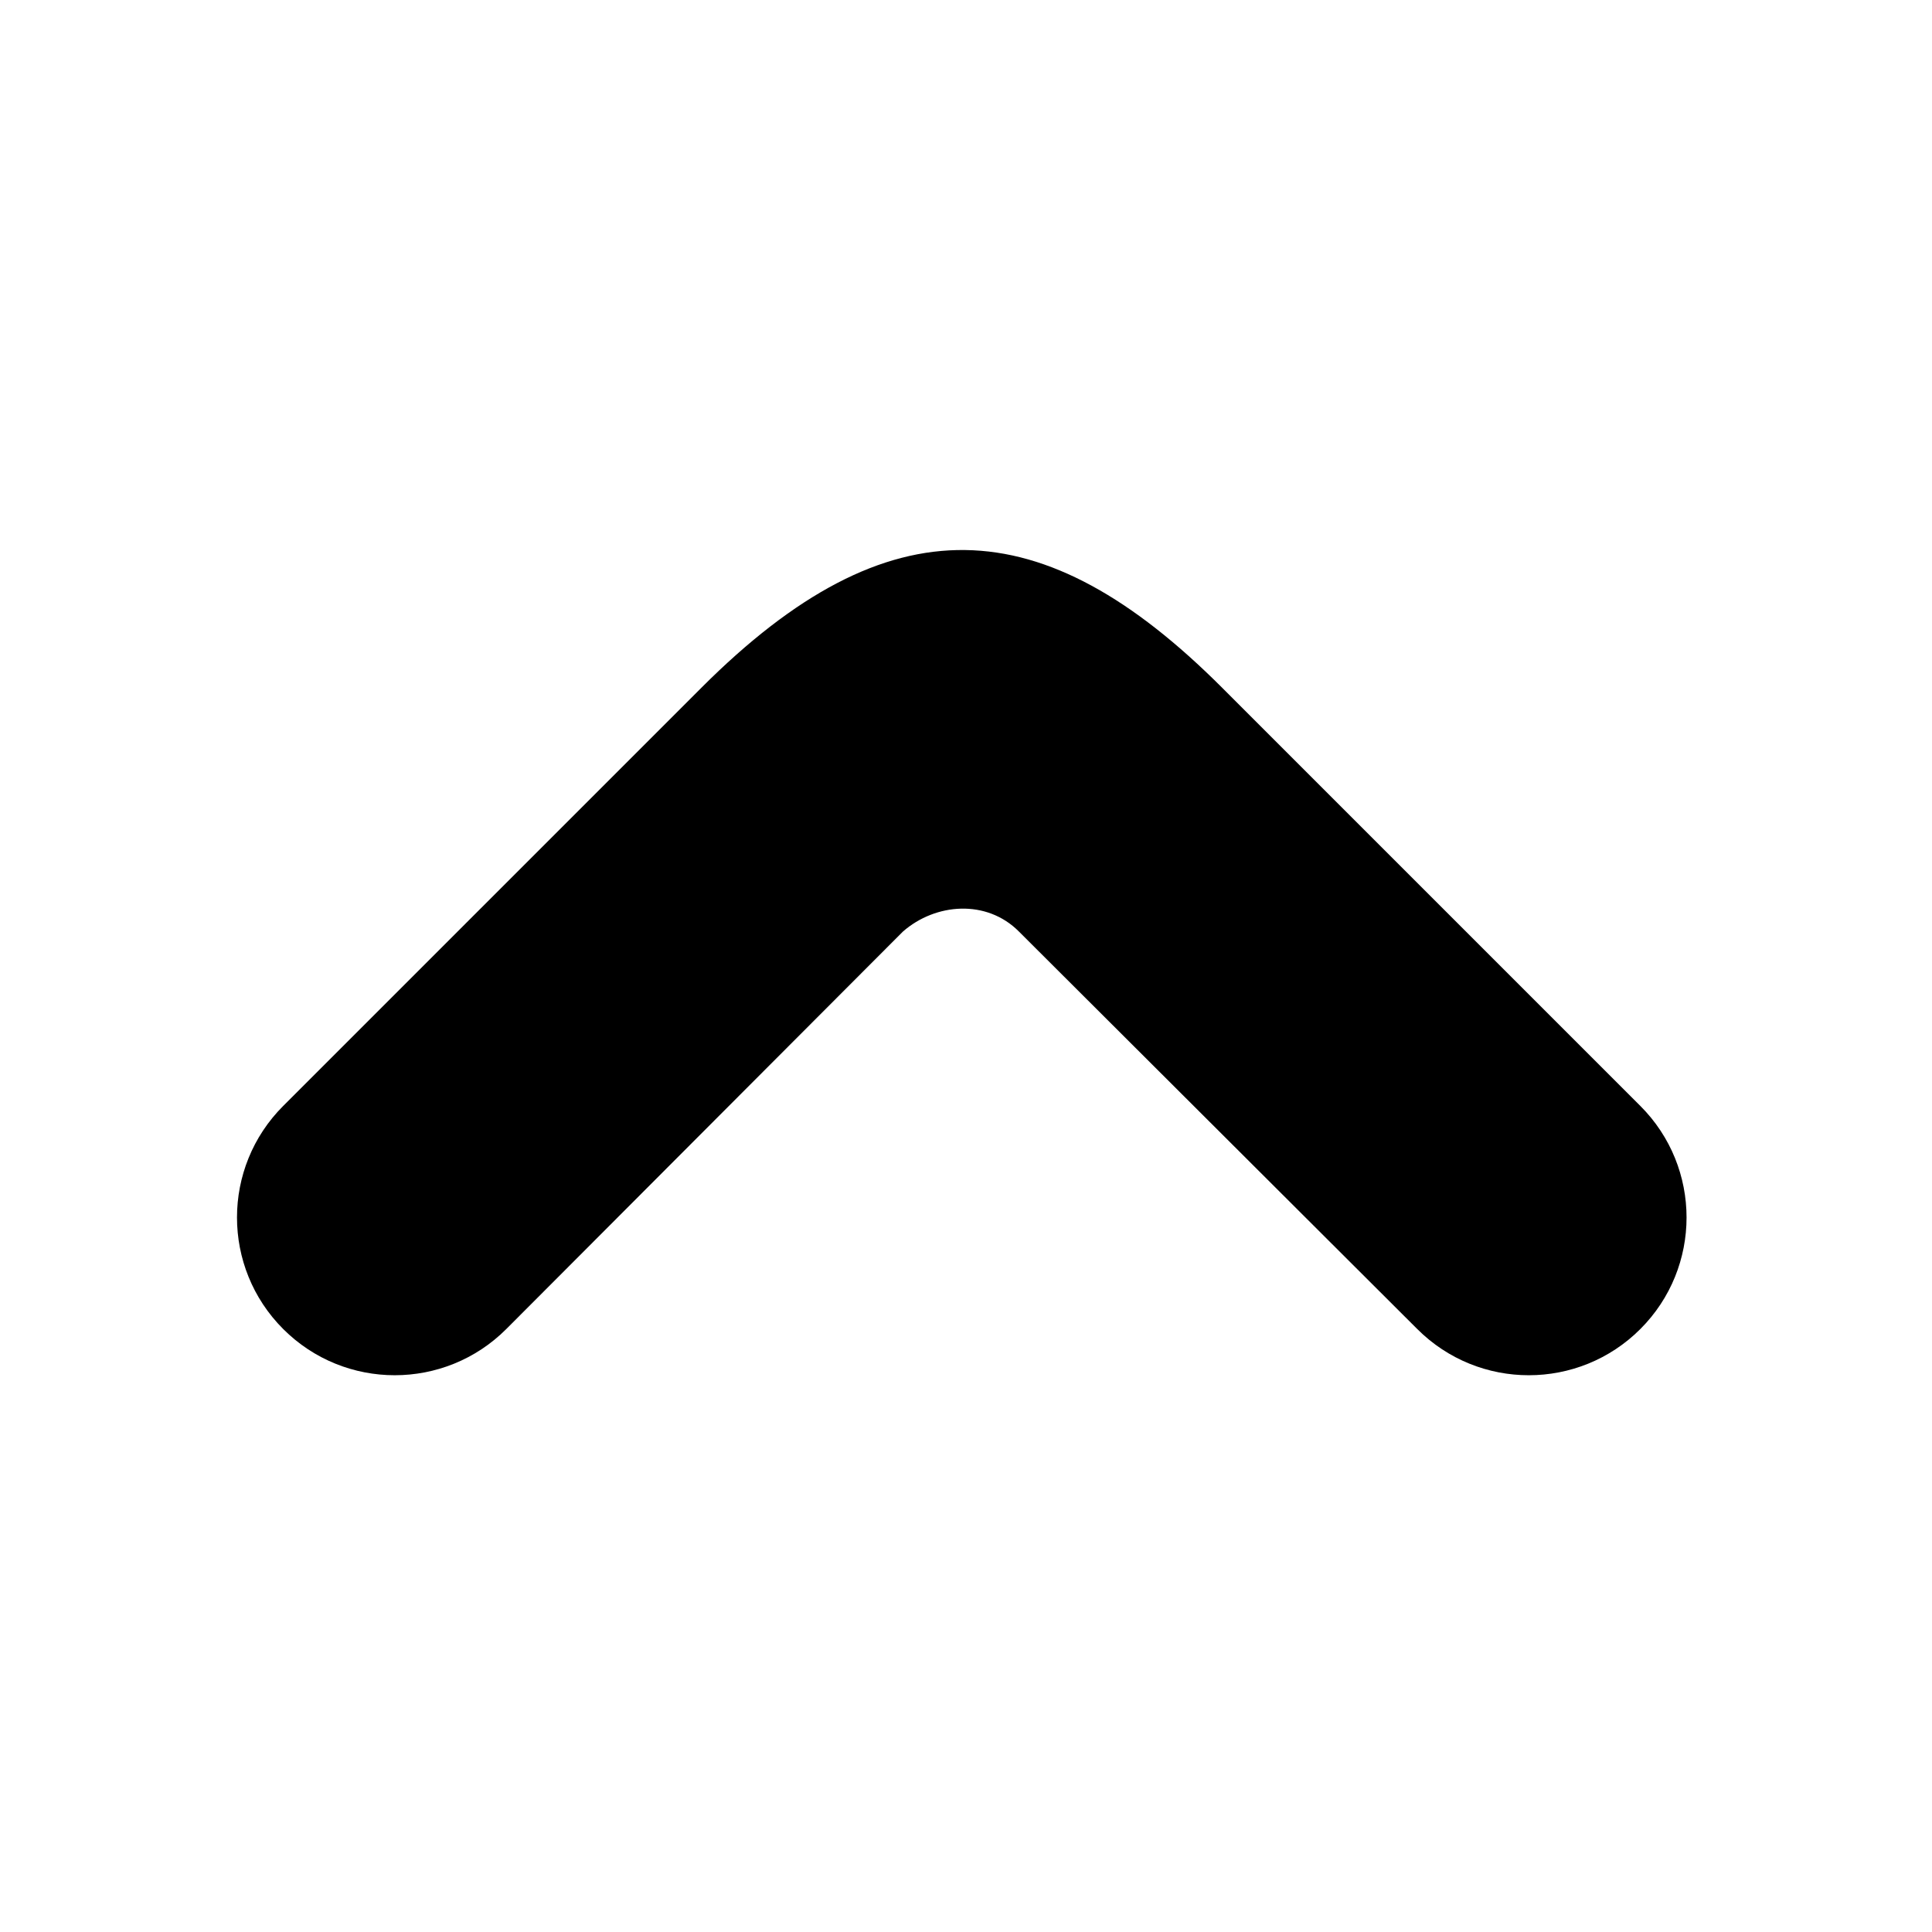
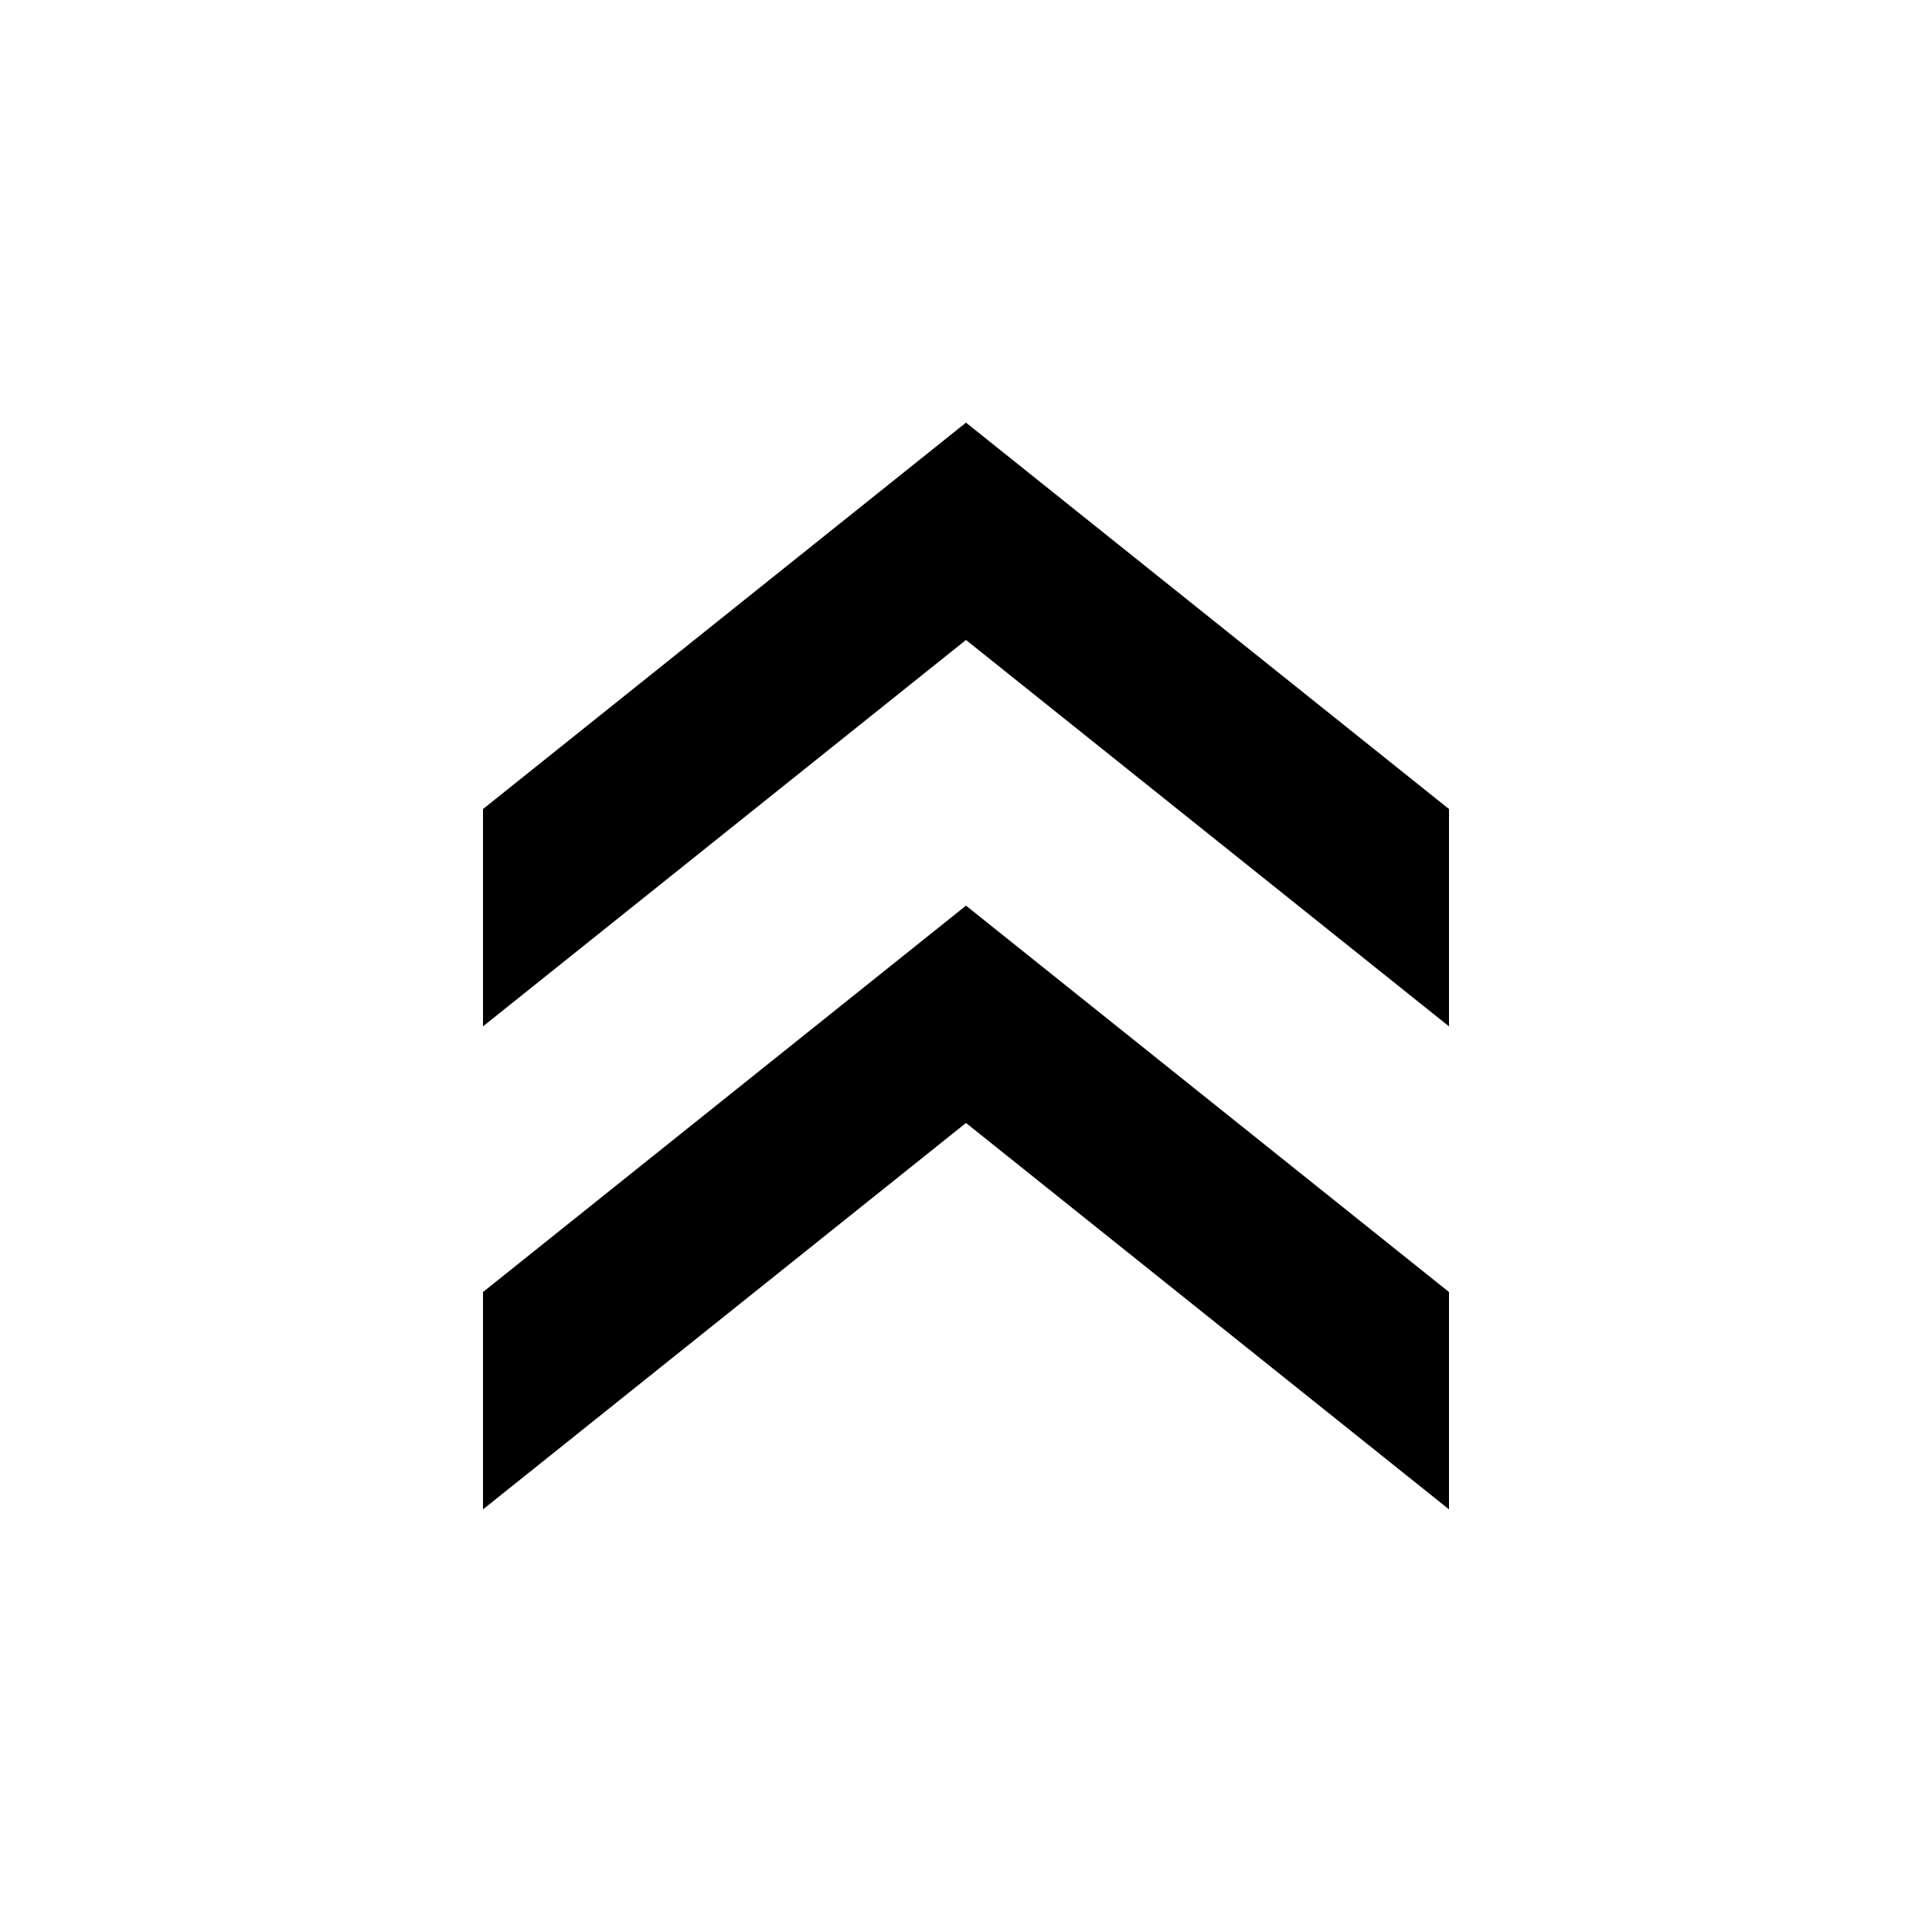
<svg xmlns="http://www.w3.org/2000/svg" class="svg-icon" style="width: 1em; height: 1em;vertical-align: middle;fill: currentColor;overflow: hidden;" viewBox="0 0 1024 1024" version="1.1">
-   <path d="M371.812 364.463 150.103 586.17c-32.652 32.653-32.652 85.591 0 118.243 32.653 32.653 85.591 32.653 118.244 0L478.589 493.728c17.272-15.096 44.334-17.229 61.454 0l211.133 210.686c32.653 32.653 85.59 32.653 118.242 0 32.653-32.653 32.653-85.591 0-118.243L647.713 364.467C552.788 269.54 471.376 264.898 371.812 364.463L371.812 364.463zM371.812 364.463" />
+   <path d="M768 800l0-115.2L512 480l-256 204.8 0 115.2 256-204.8L768 800zM512 339.2l256 204.8L768 428.8 512 224 256 428.8l0 115.2L512 339.2z" />
</svg>
